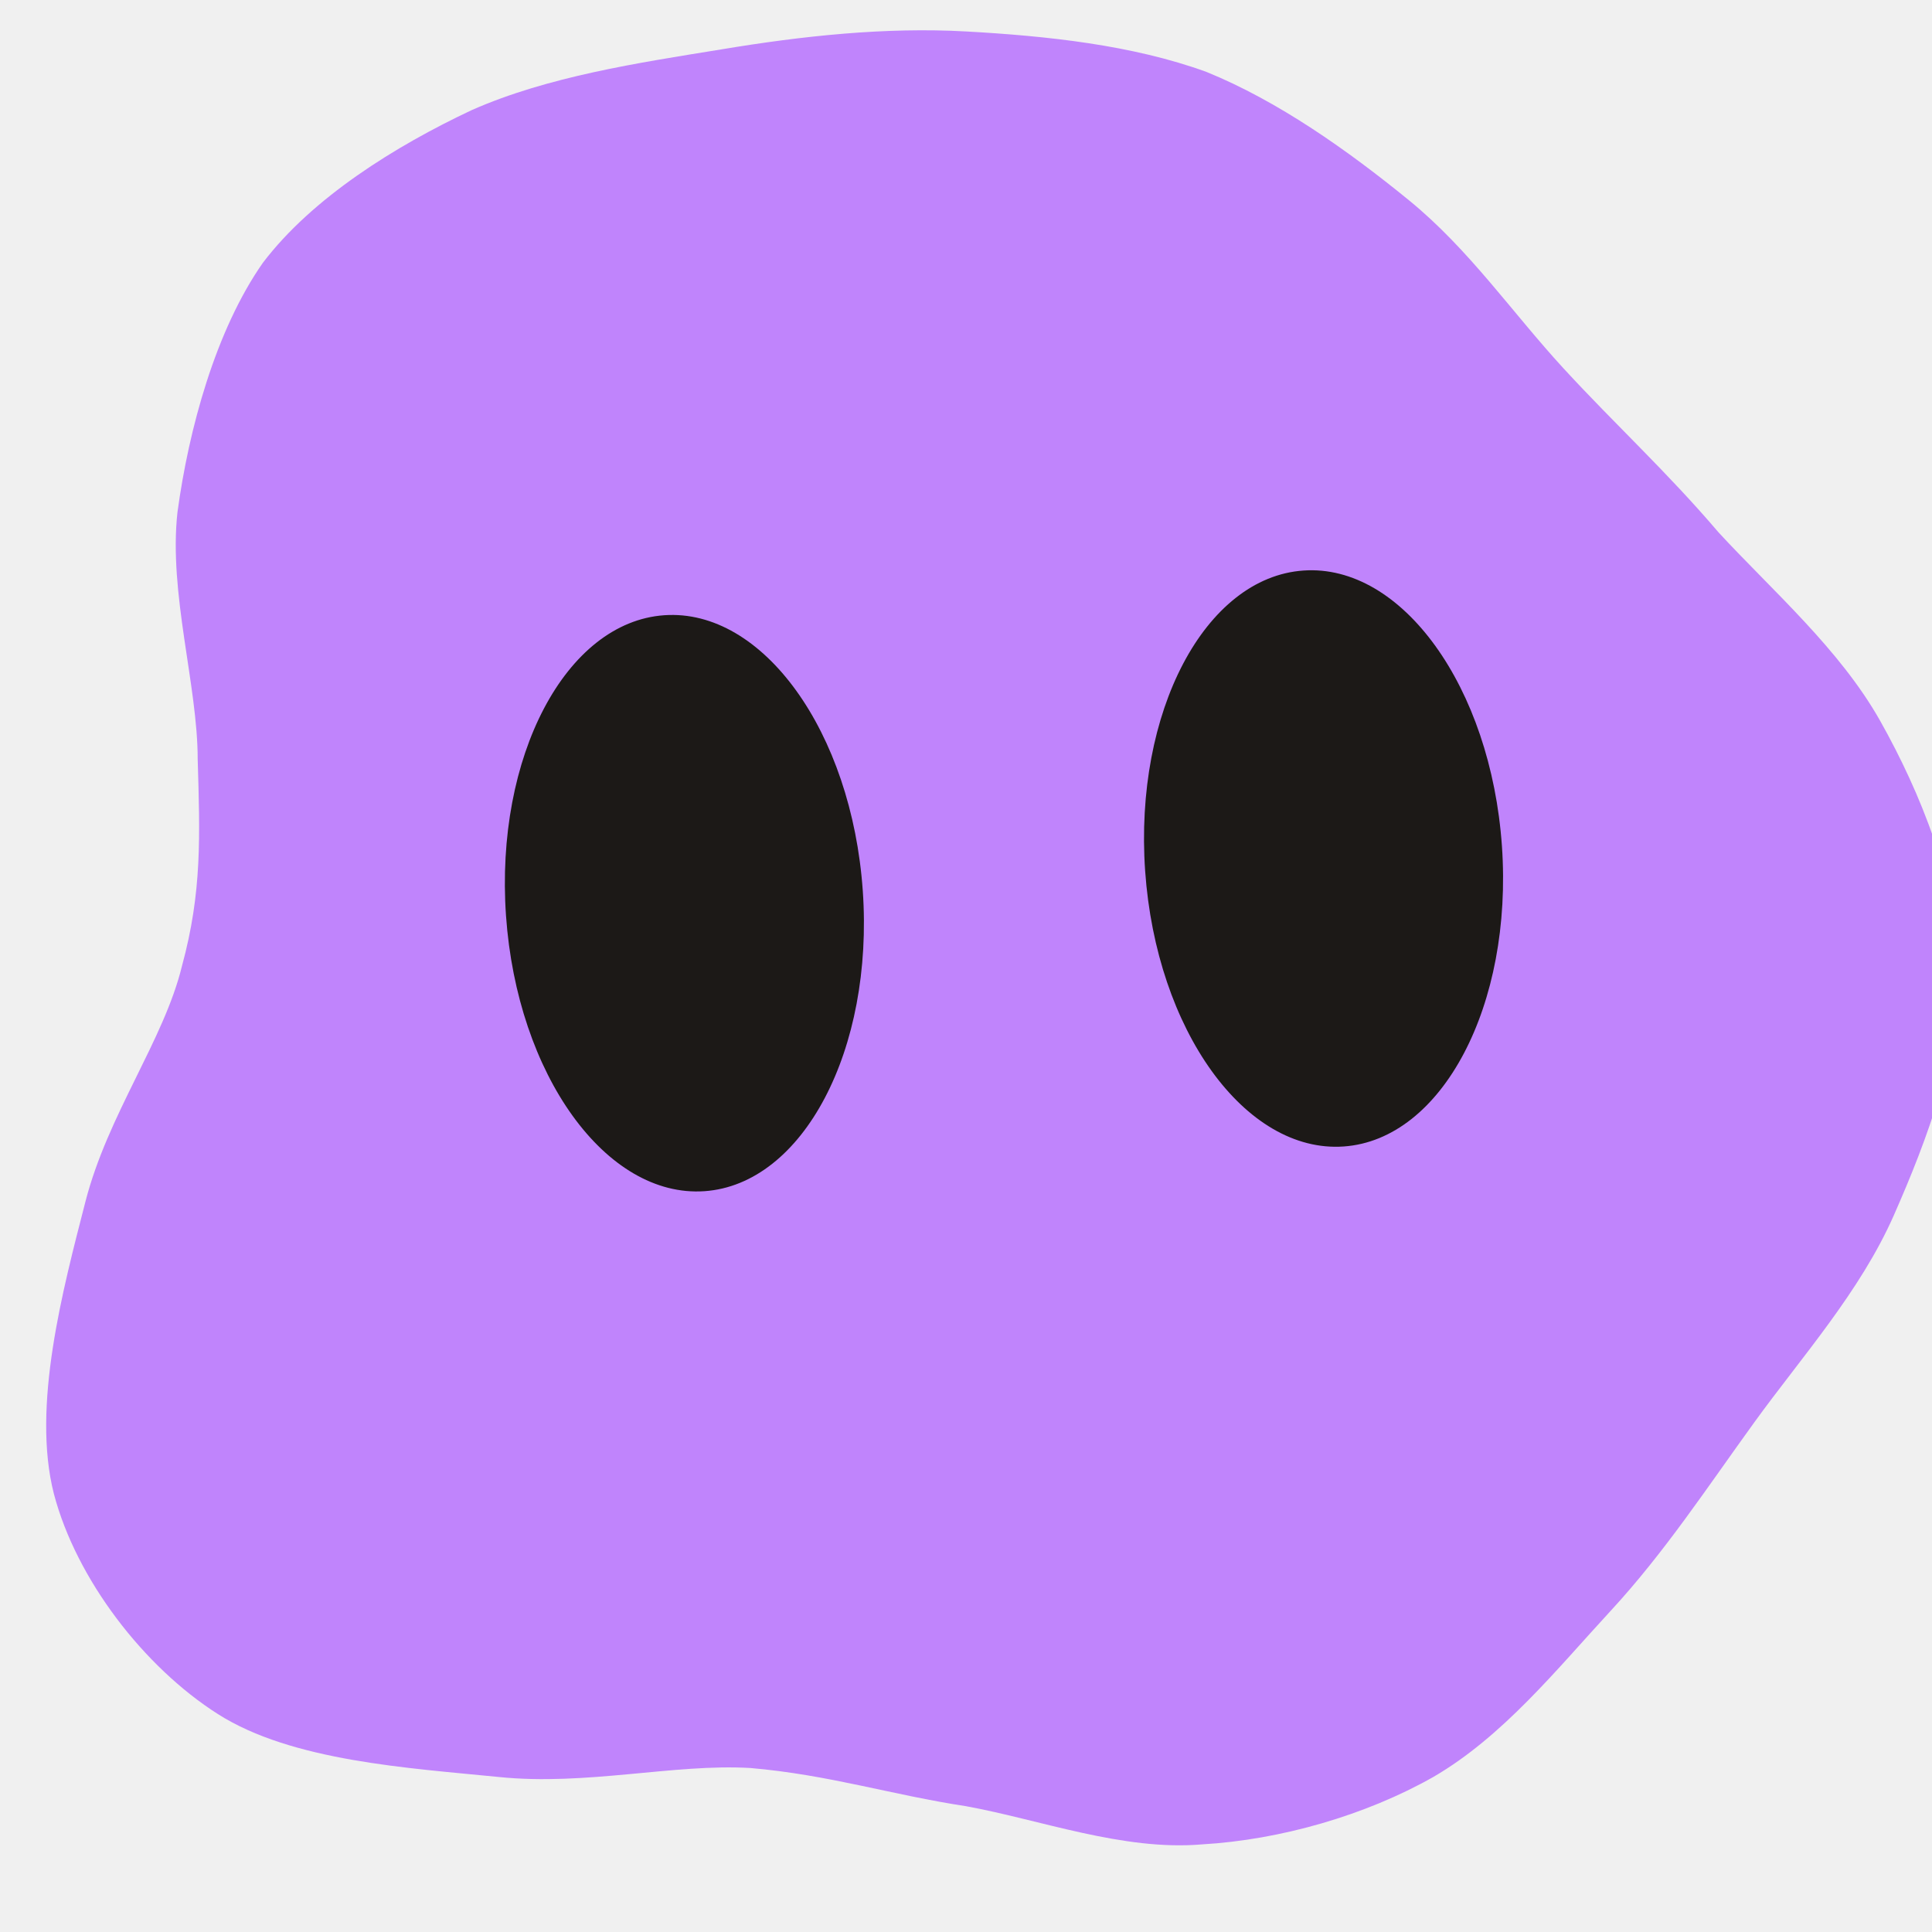
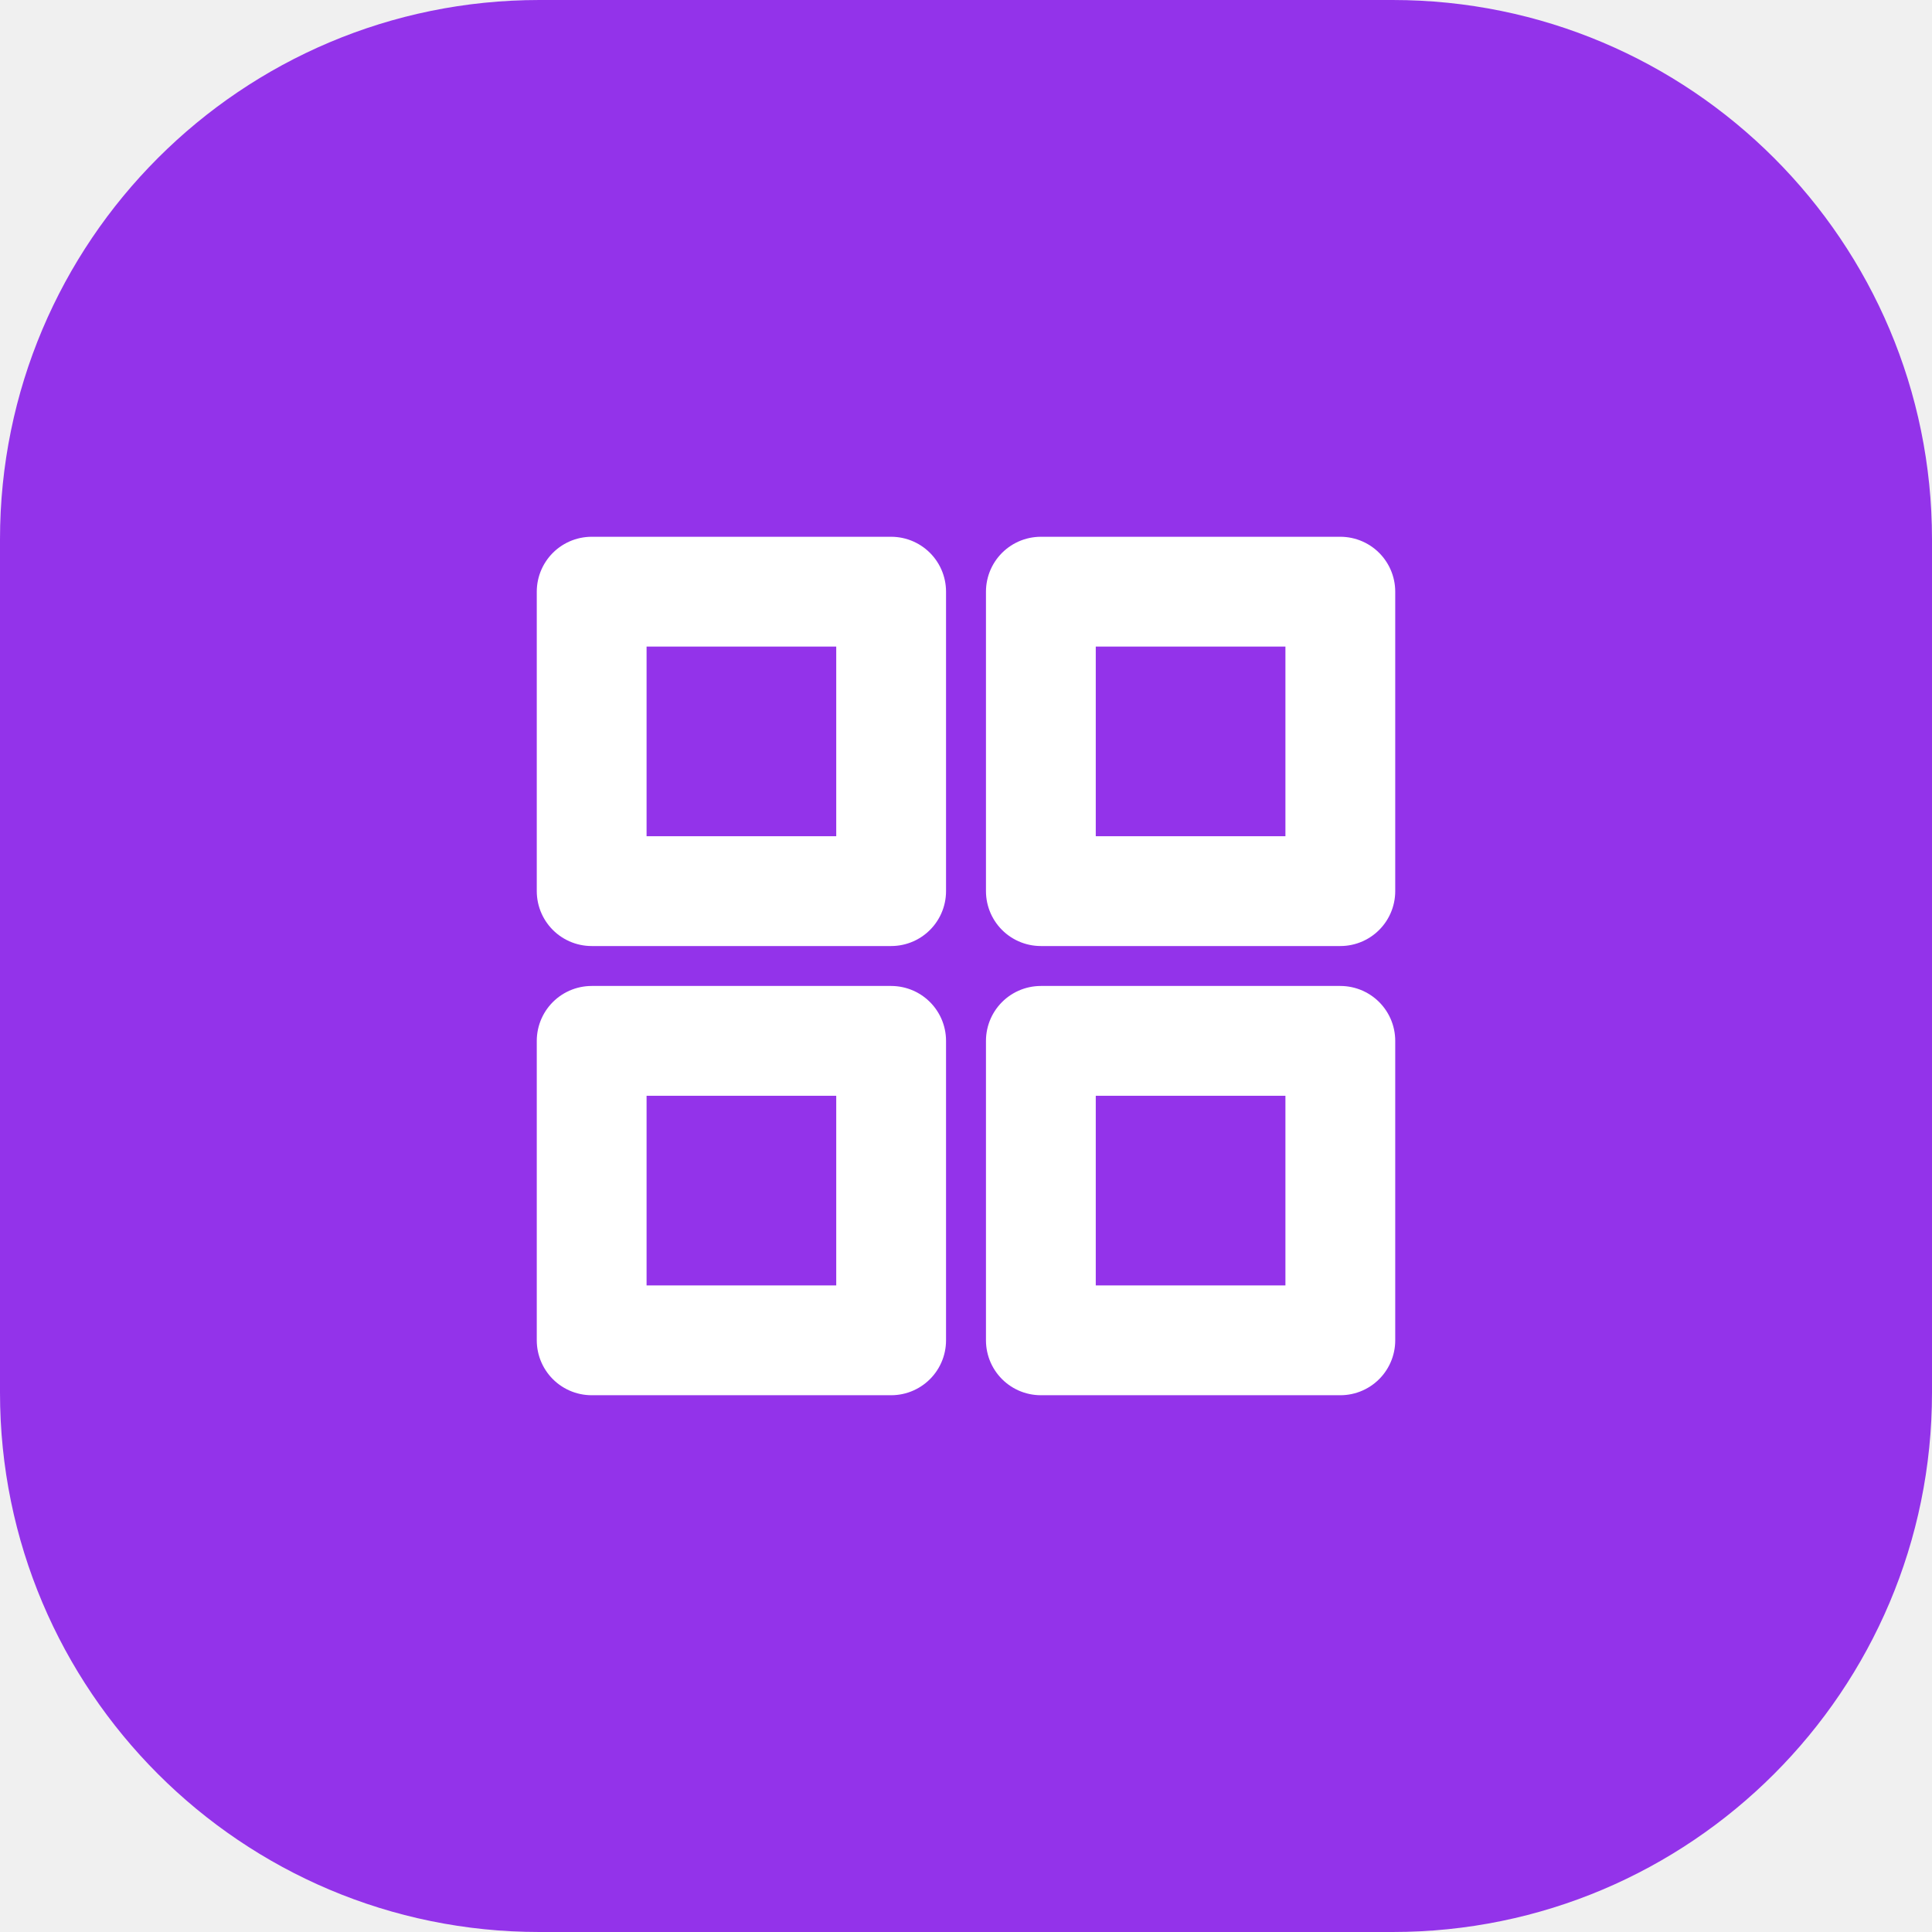
- <svg xmlns="http://www.w3.org/2000/svg" viewBox="7 7 86 86">
-   <path d="M 94.2 50.0 C 94.3 53.7 92.8 57.7 91.3 61.1 C 89.8 64.5 87.2 67.4 85.1 70.3 C 83.0 73.2 81.1 76.1 78.7 78.7 C 76.3 81.3 73.9 84.3 70.8 86.1 C 67.8 87.8 64.0 88.9 60.5 89.1 C 57.0 89.4 53.3 88.0 50.0 87.4 C 46.7 86.9 43.9 86.0 40.4 85.7 C 37.0 85.5 33.1 86.5 29.2 86.1 C 25.2 85.7 20.0 85.4 16.7 83.3 C 13.4 81.2 10.4 77.3 9.4 73.5 C 8.4 69.6 9.8 64.4 10.8 60.5 C 11.8 56.6 14.3 53.3 15.1 50.0 C 16.0 46.7 15.9 44.2 15.8 40.8 C 15.8 37.5 14.5 33.4 14.9 29.8 C 15.4 26.1 16.6 21.7 18.7 18.7 C 20.9 15.8 24.6 13.5 28.0 11.9 C 31.4 10.4 35.4 9.8 39.1 9.2 C 42.7 8.6 46.4 8.2 50.0 8.4 C 53.6 8.6 57.4 9.0 60.7 10.2 C 63.9 11.5 67.0 13.7 69.7 15.9 C 72.4 18.1 74.3 20.9 76.6 23.4 C 78.9 25.9 81.2 28.0 83.5 30.7 C 85.9 33.3 88.9 35.9 90.7 39.1 C 92.5 42.3 94.1 46.3 94.2 50.0 Z" fill="#c084fc" />
-   <g transform="translate(51.69 46.21) rotate(-4.00)">
-     <ellipse cx="-14.26" rx="7.96" ry="12.85" fill="#1c1917" />
-     <ellipse cx="14.26" rx="7.96" ry="12.85" fill="#1c1917" />
+ <svg xmlns="http://www.w3.org/2000/svg" viewBox="0 0 24 24">
+   <rect width="24" height="24" rx="6.7" fill="#9333ea" />
+   <g transform="translate(4.56 4.56) scale(0.62)" fill="none" stroke="#fff" stroke-width="2.2" stroke-linecap="round" stroke-linejoin="round">
+     <path d="M4.5 4.5h6v6h-6z M13.5 4.5h6v6h-6z M4.5 13.5h6v6h-6z M13.5 13.5h6v6h-6z" />
  </g>
</svg>
